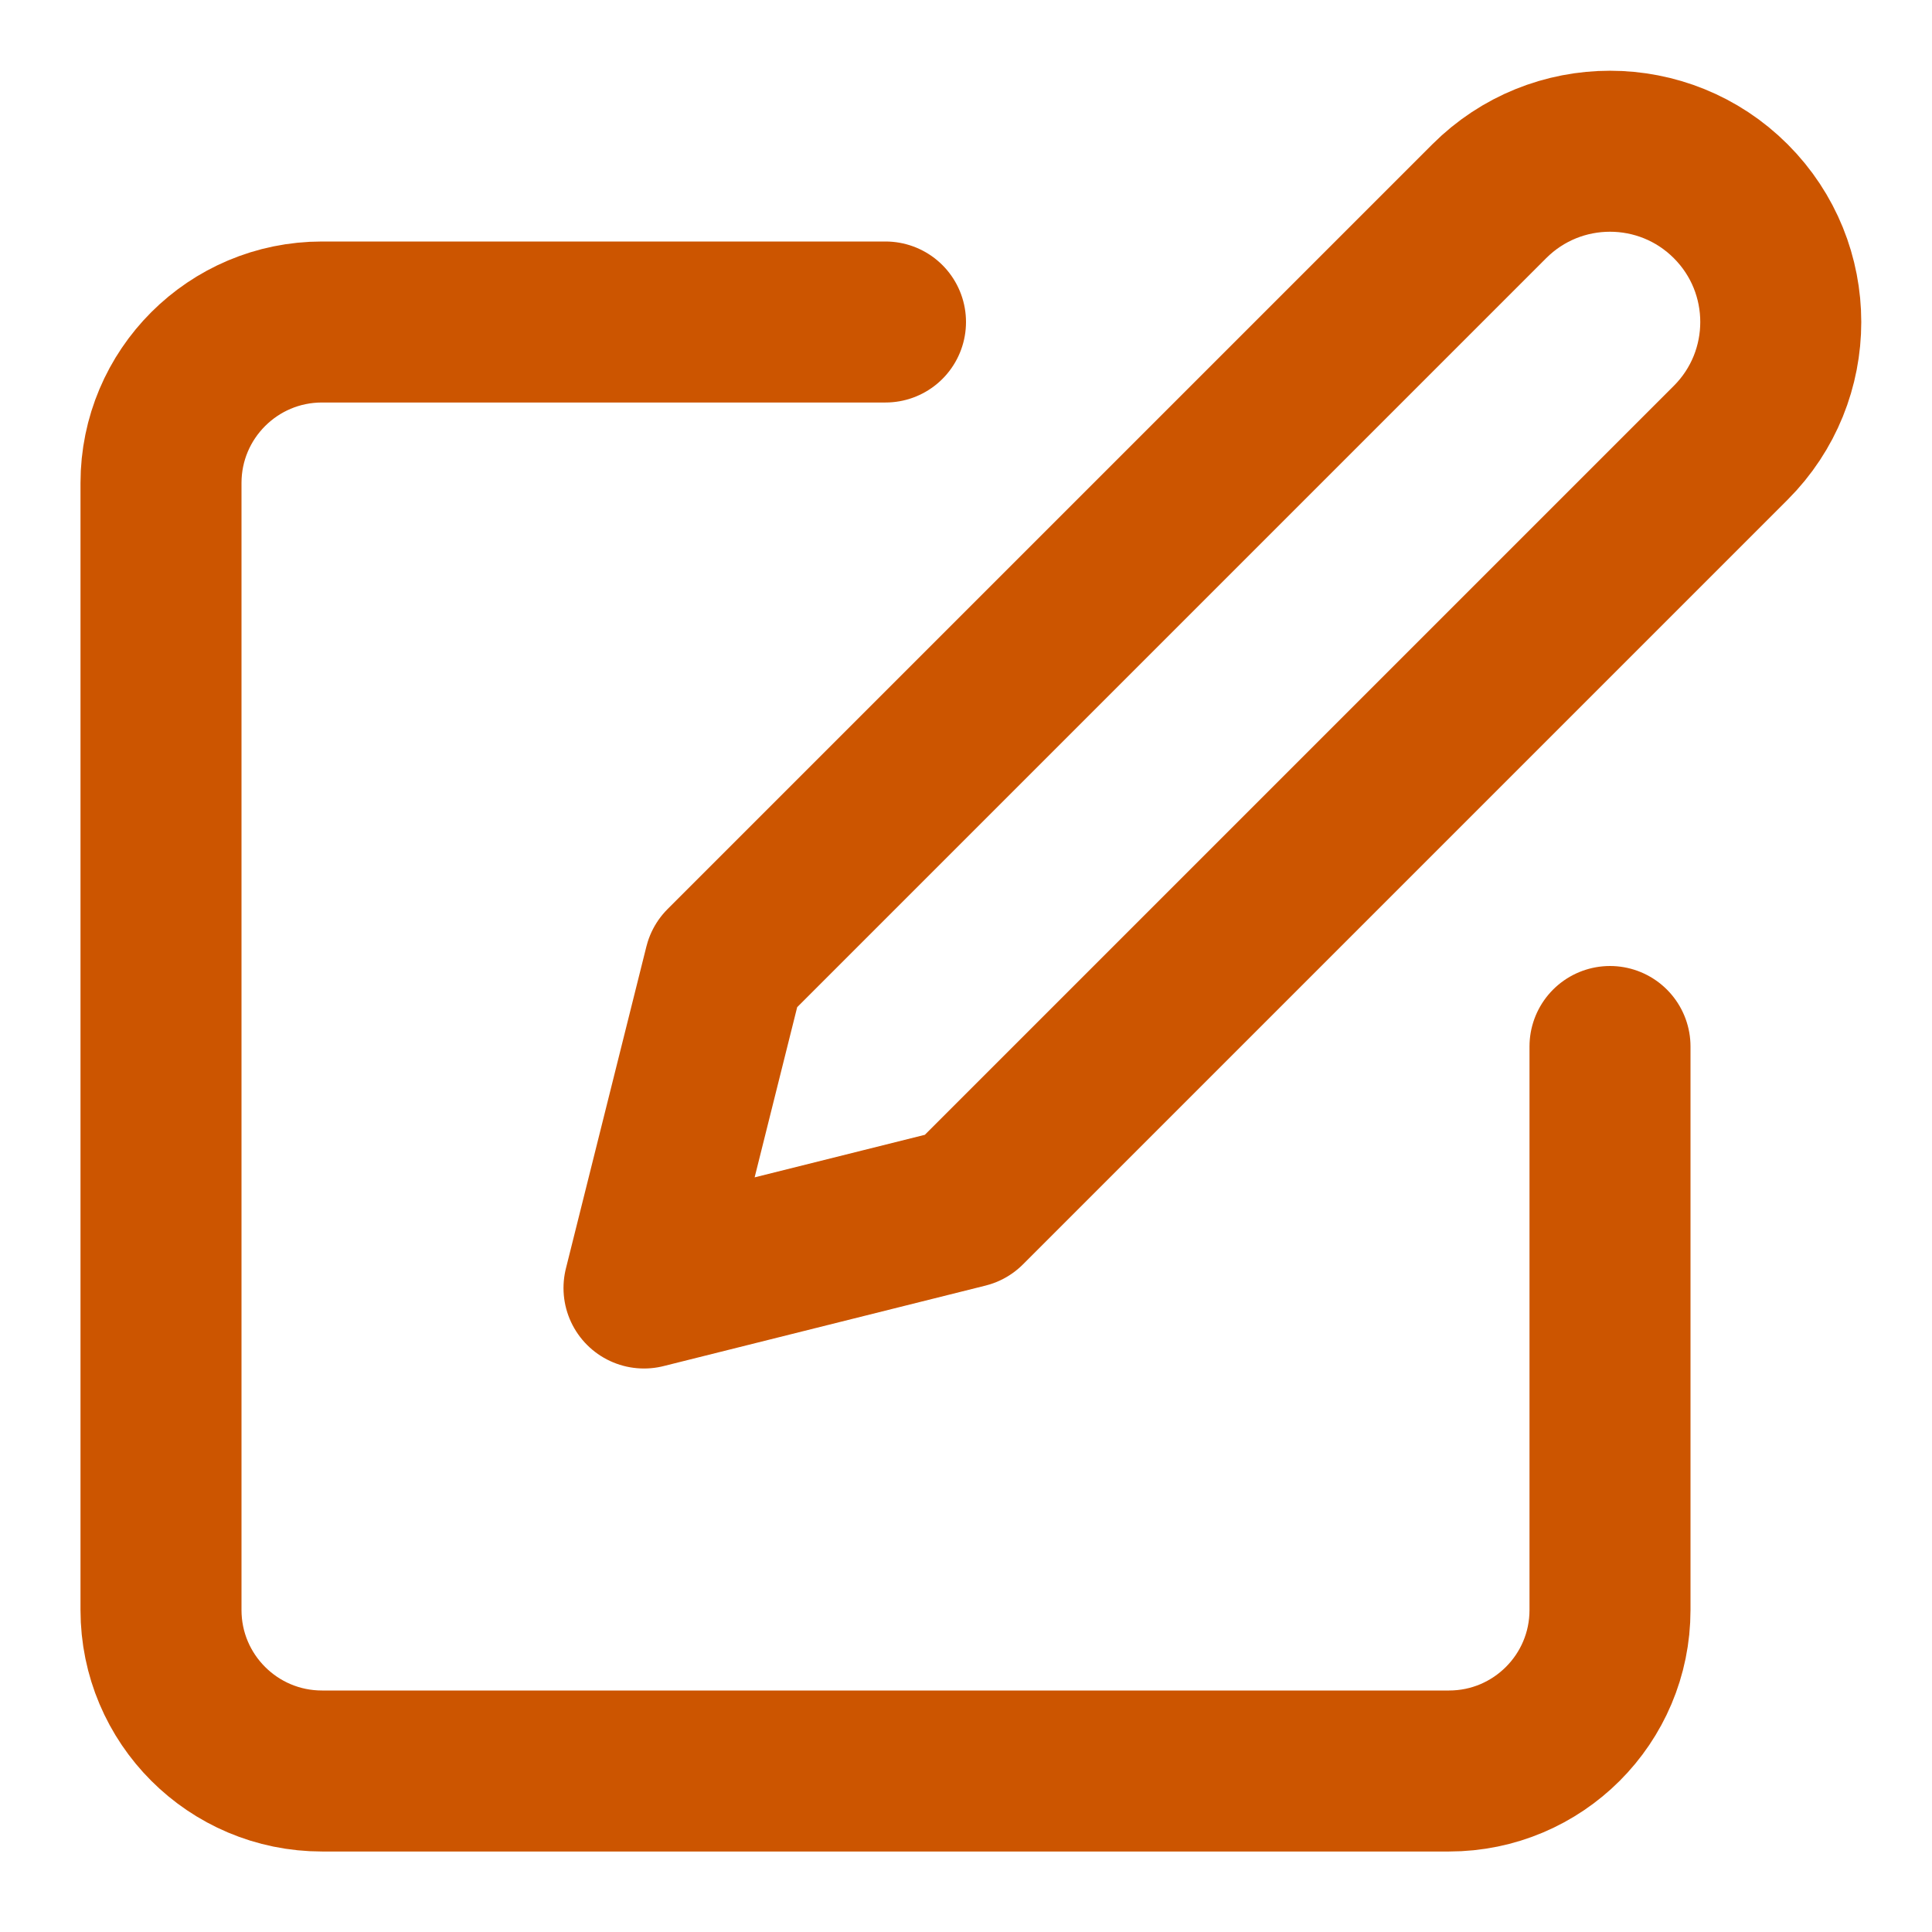
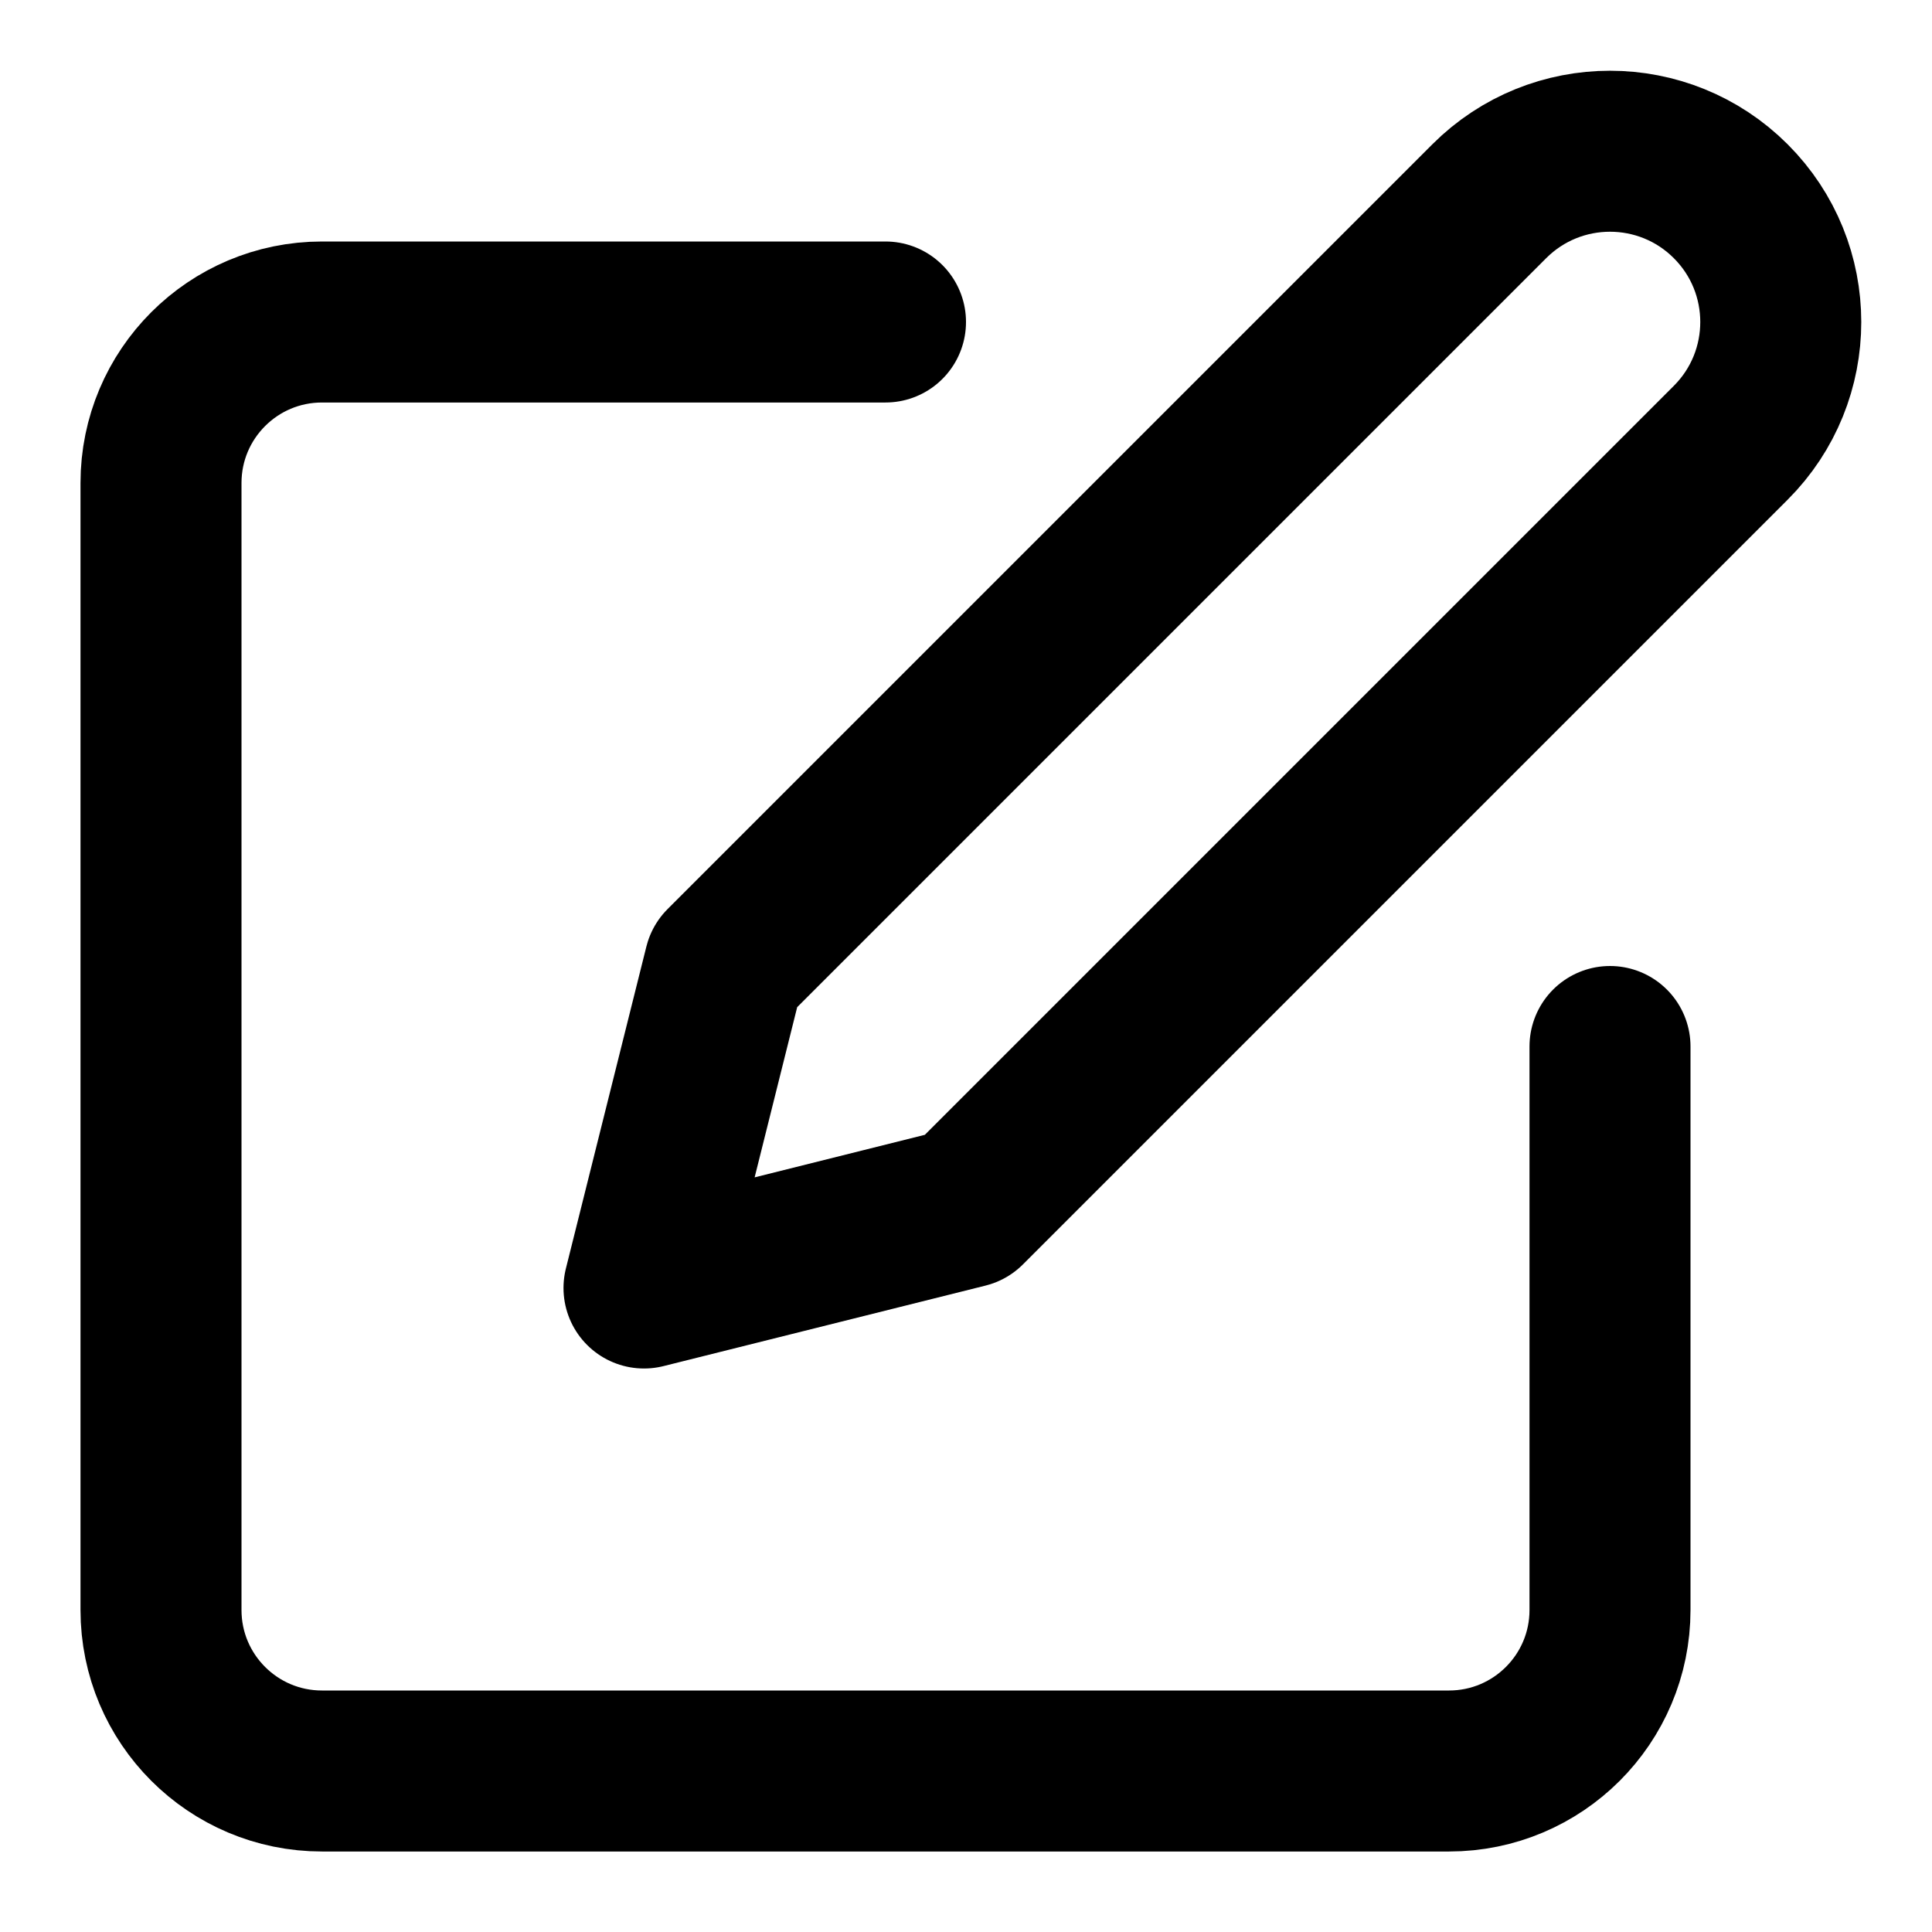
- <svg xmlns="http://www.w3.org/2000/svg" viewBox="0 0 24 24" fill="none" stroke="#CC5500" stroke-width="2" stroke-linecap="round" stroke-linejoin="round">
+ <svg xmlns="http://www.w3.org/2000/svg" width="24" height="24" viewBox="0 0 24 24" fill="none" stroke="currentColor" stroke-width="2" stroke-linecap="round" stroke-linejoin="round">
  <path d="M11 4H4a2 2 0 0 0-2 2v14a2 2 0 0 0 2 2h14a2 2 0 0 0 2-2v-7" />
  <path d="M18.5 2.5a2.121 2.121 0 0 1 3 3L12 15l-4 1 1-4 9.5-9.5z" />
</svg>
